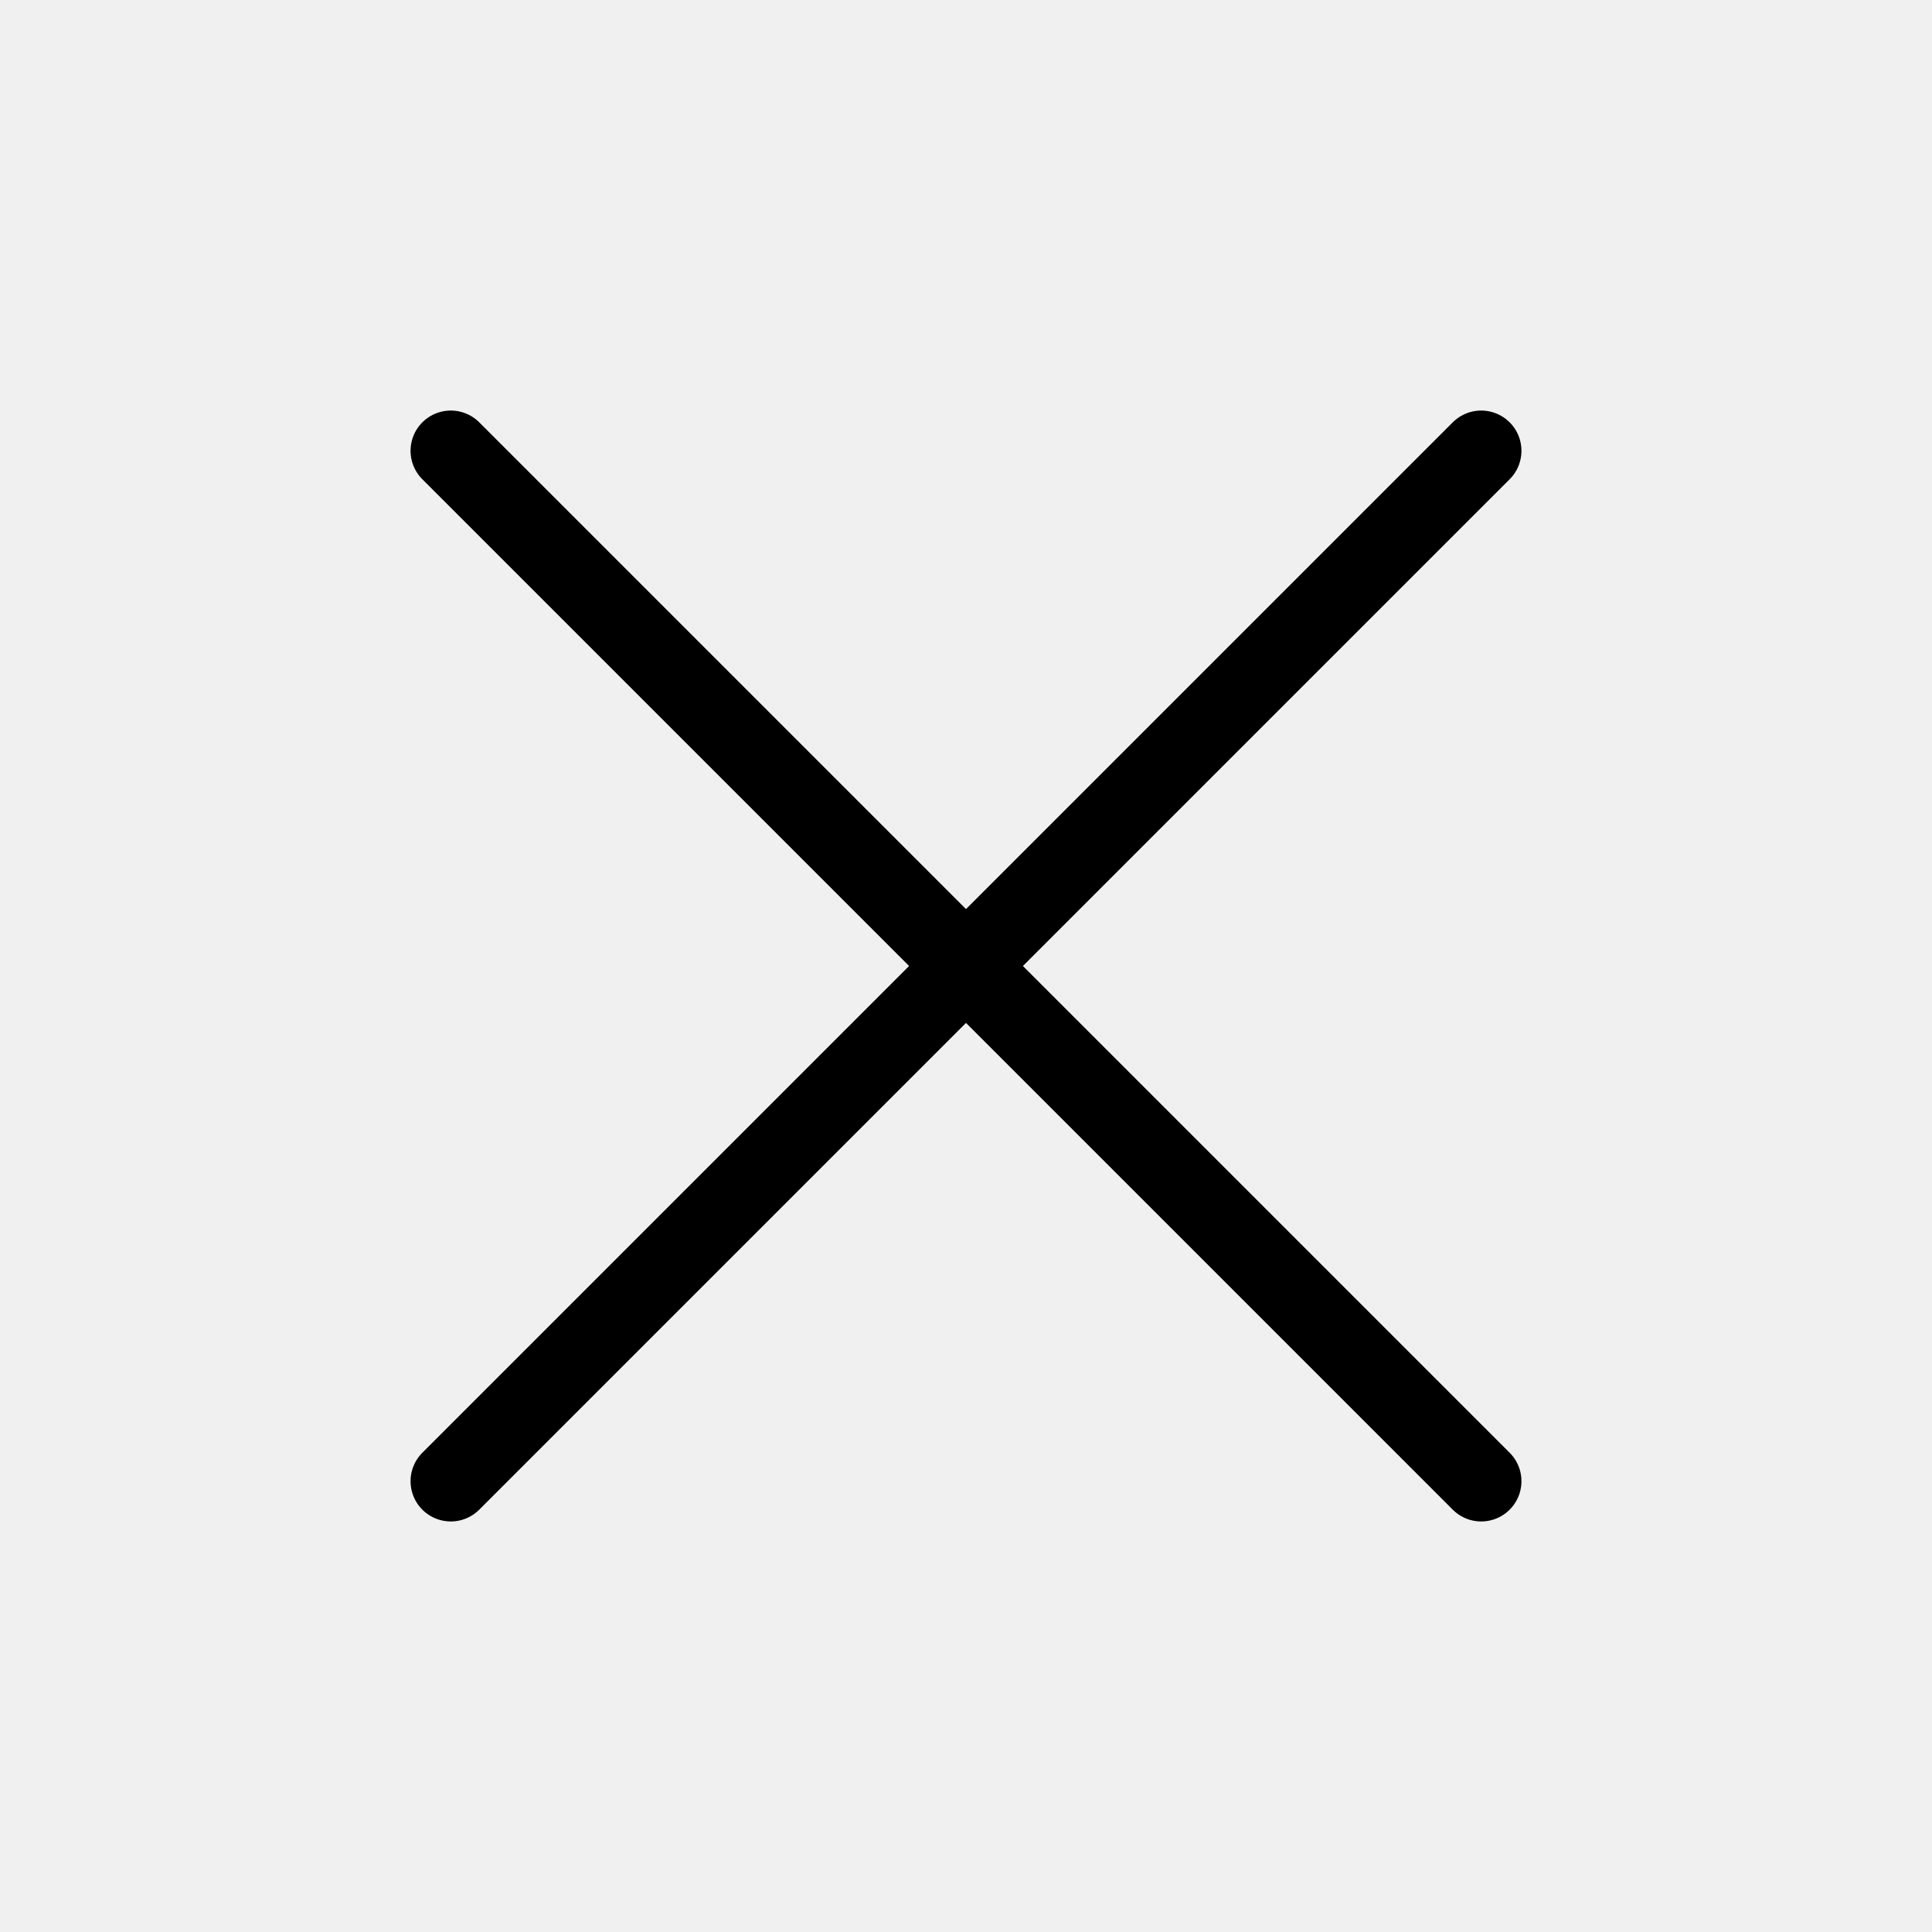
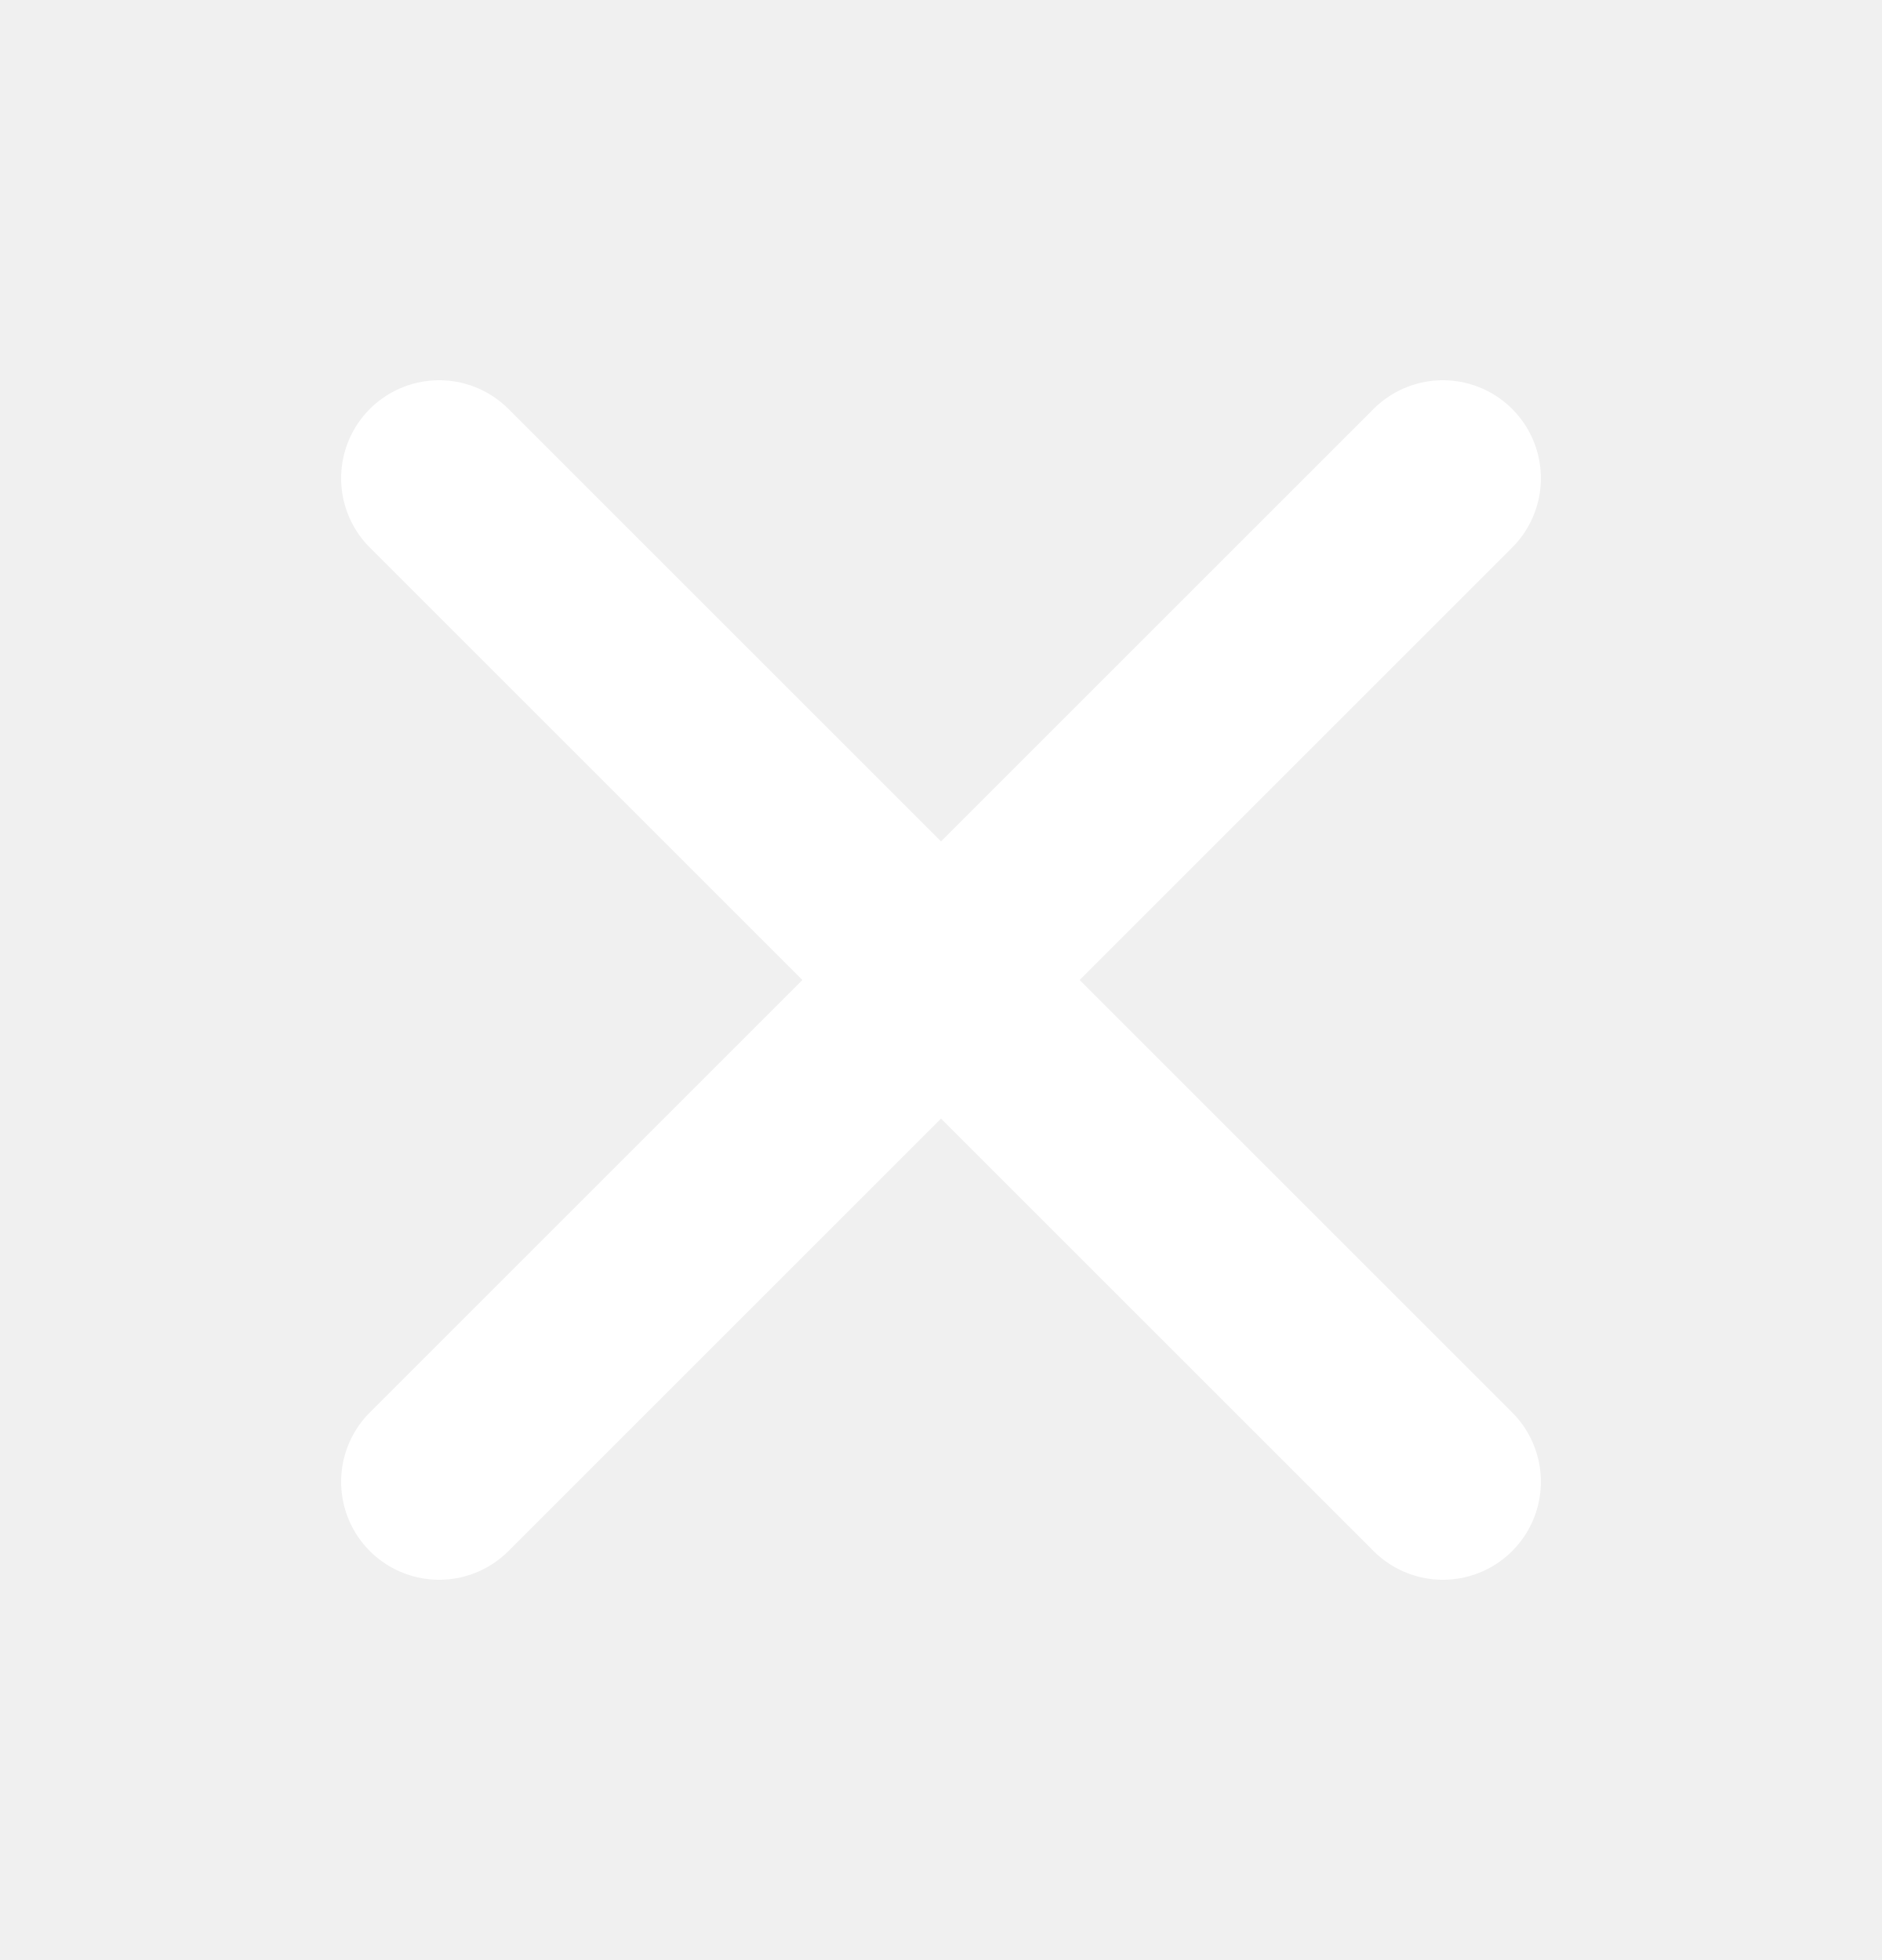
- <svg xmlns="http://www.w3.org/2000/svg" width="24" height="24" viewBox="0 0 24 24" fill="none">
-   <path d="M5.6 5.6L18.4 18.4" stroke="black" stroke-linecap="round" stroke-linejoin="round" />
-   <path d="M5.6 18.4L18.4 5.6" stroke="black" stroke-linecap="round" stroke-linejoin="round" />
+ <svg xmlns="http://www.w3.org/2000/svg" width="24" height="25" viewBox="0 0 24 25" fill="none">
+   <path d="M5.6 6.1L18.4 18.9" stroke="white" stroke-width="2.5" stroke-linecap="round" stroke-linejoin="round" />
+   <path d="M5.6 18.9L18.4 6.1" stroke="white" stroke-width="2.5" stroke-linecap="round" stroke-linejoin="round" />
</svg>
